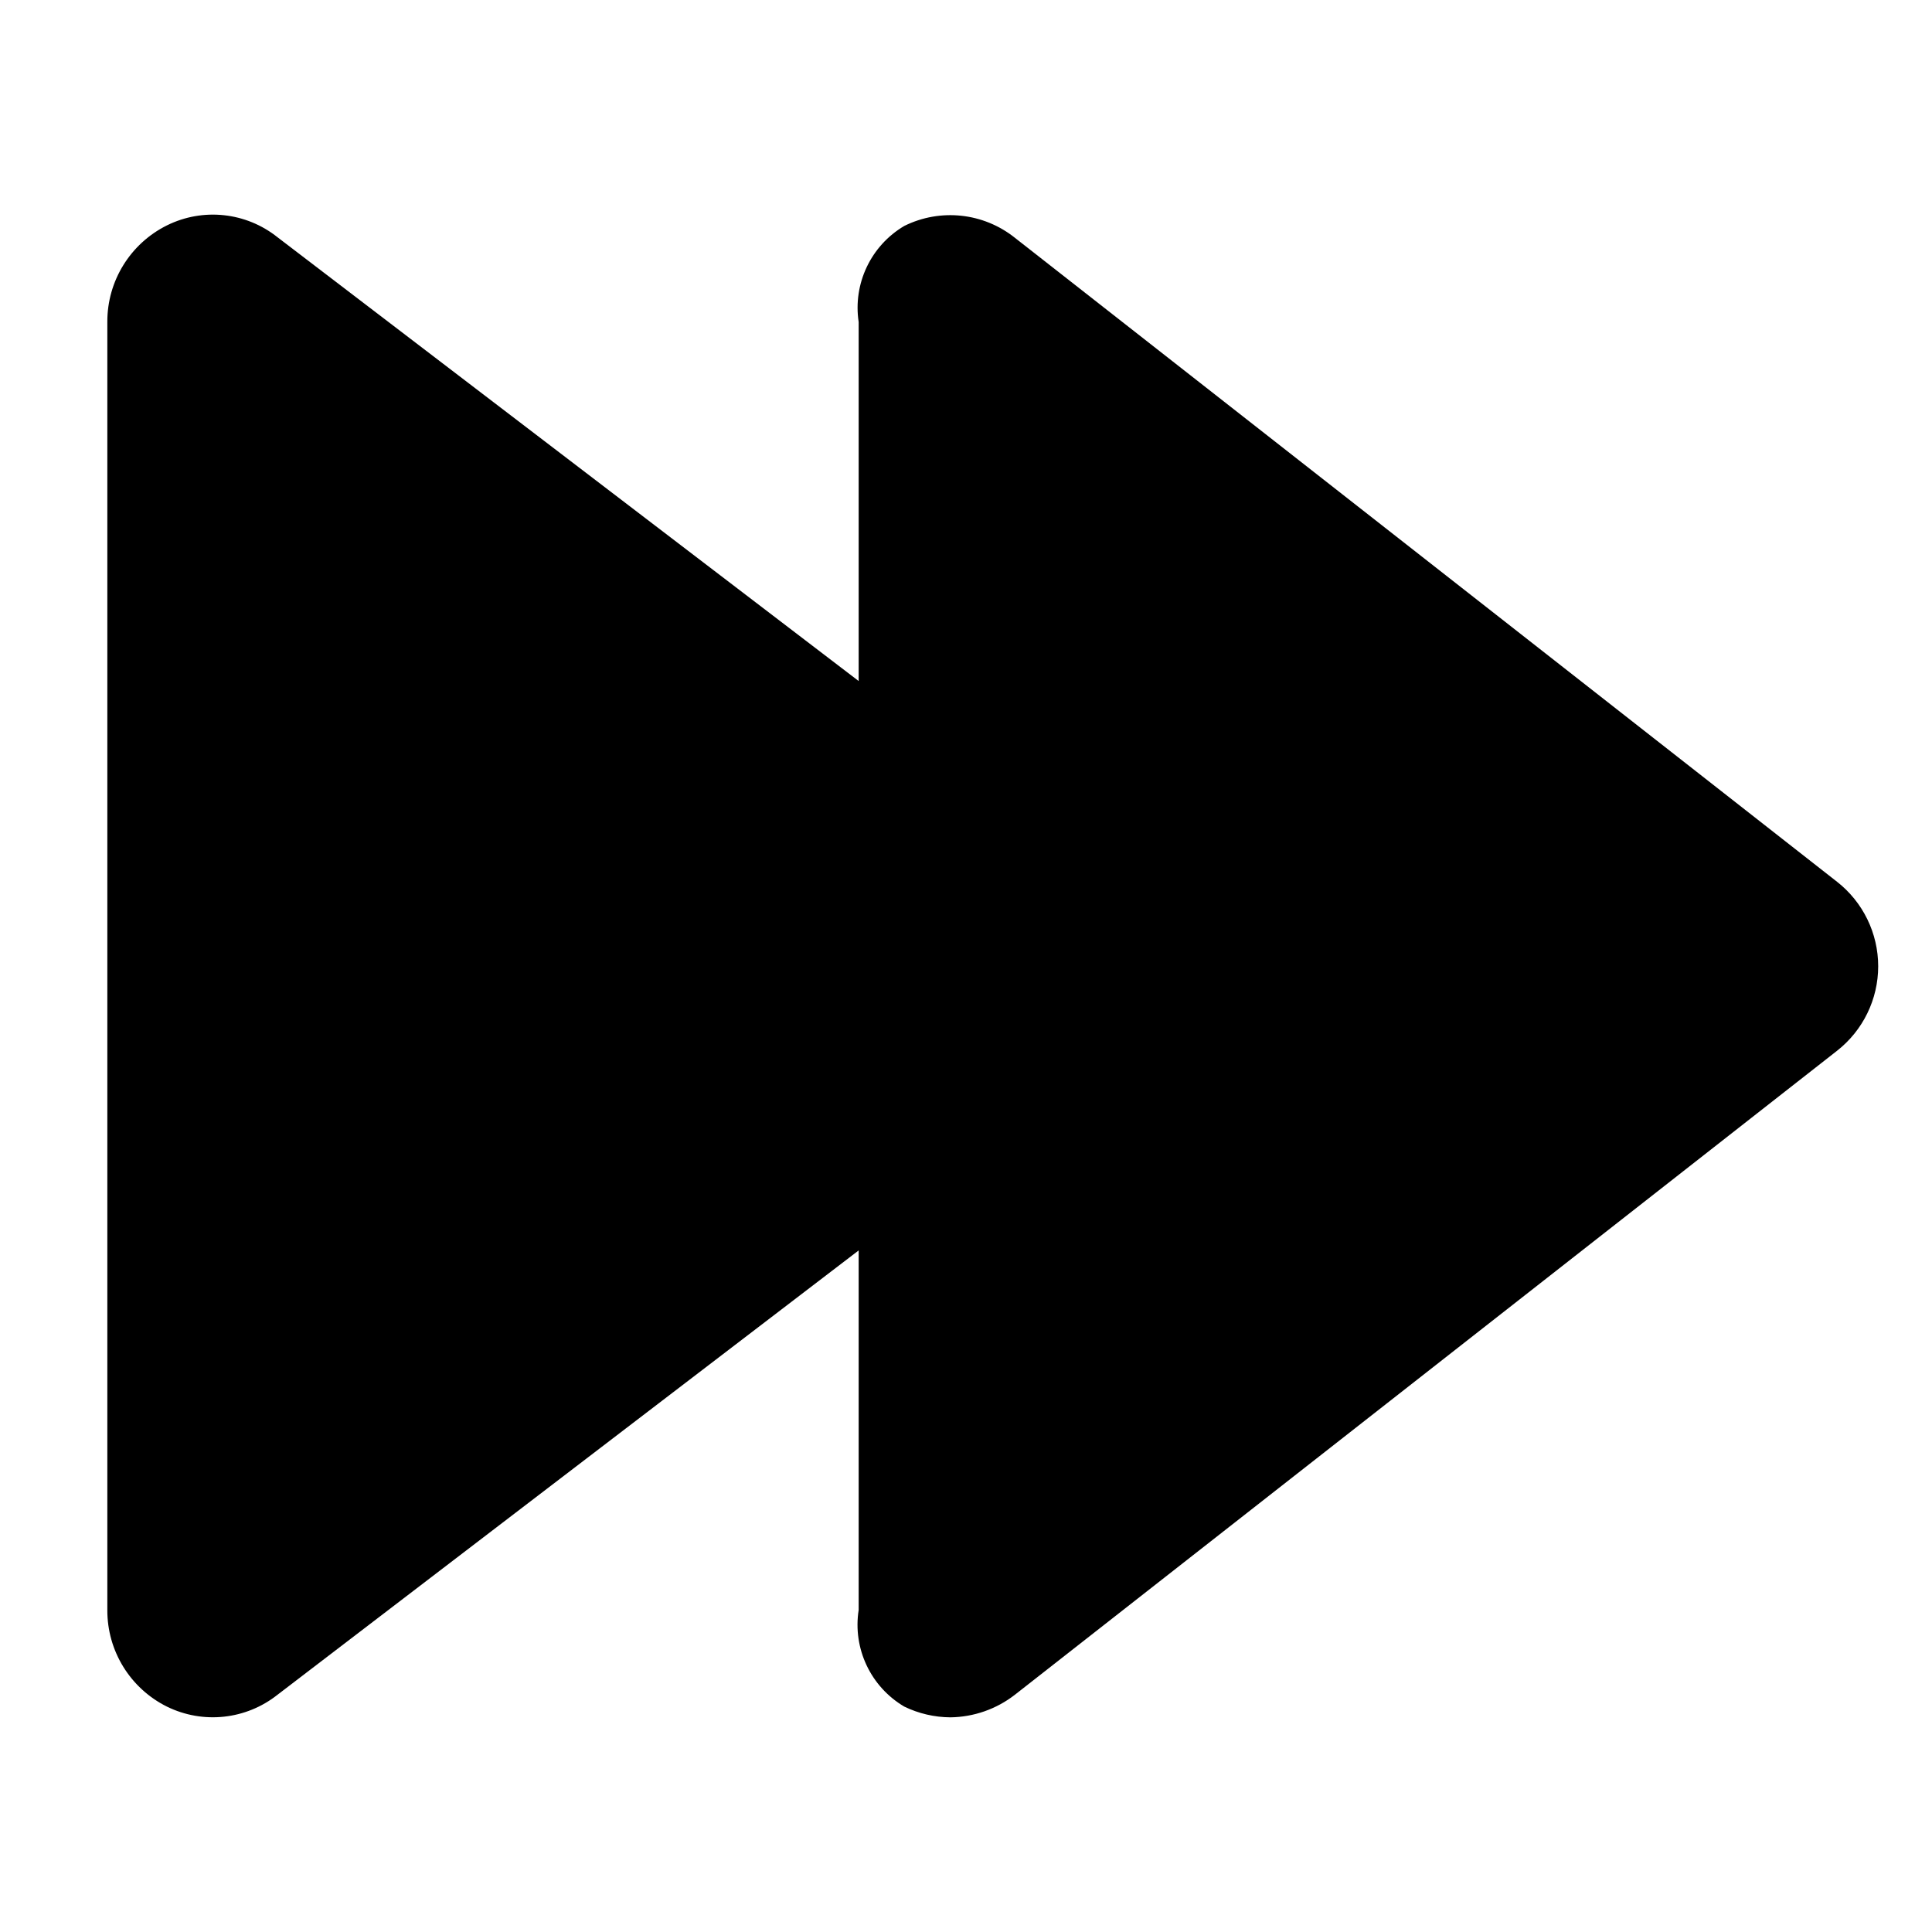
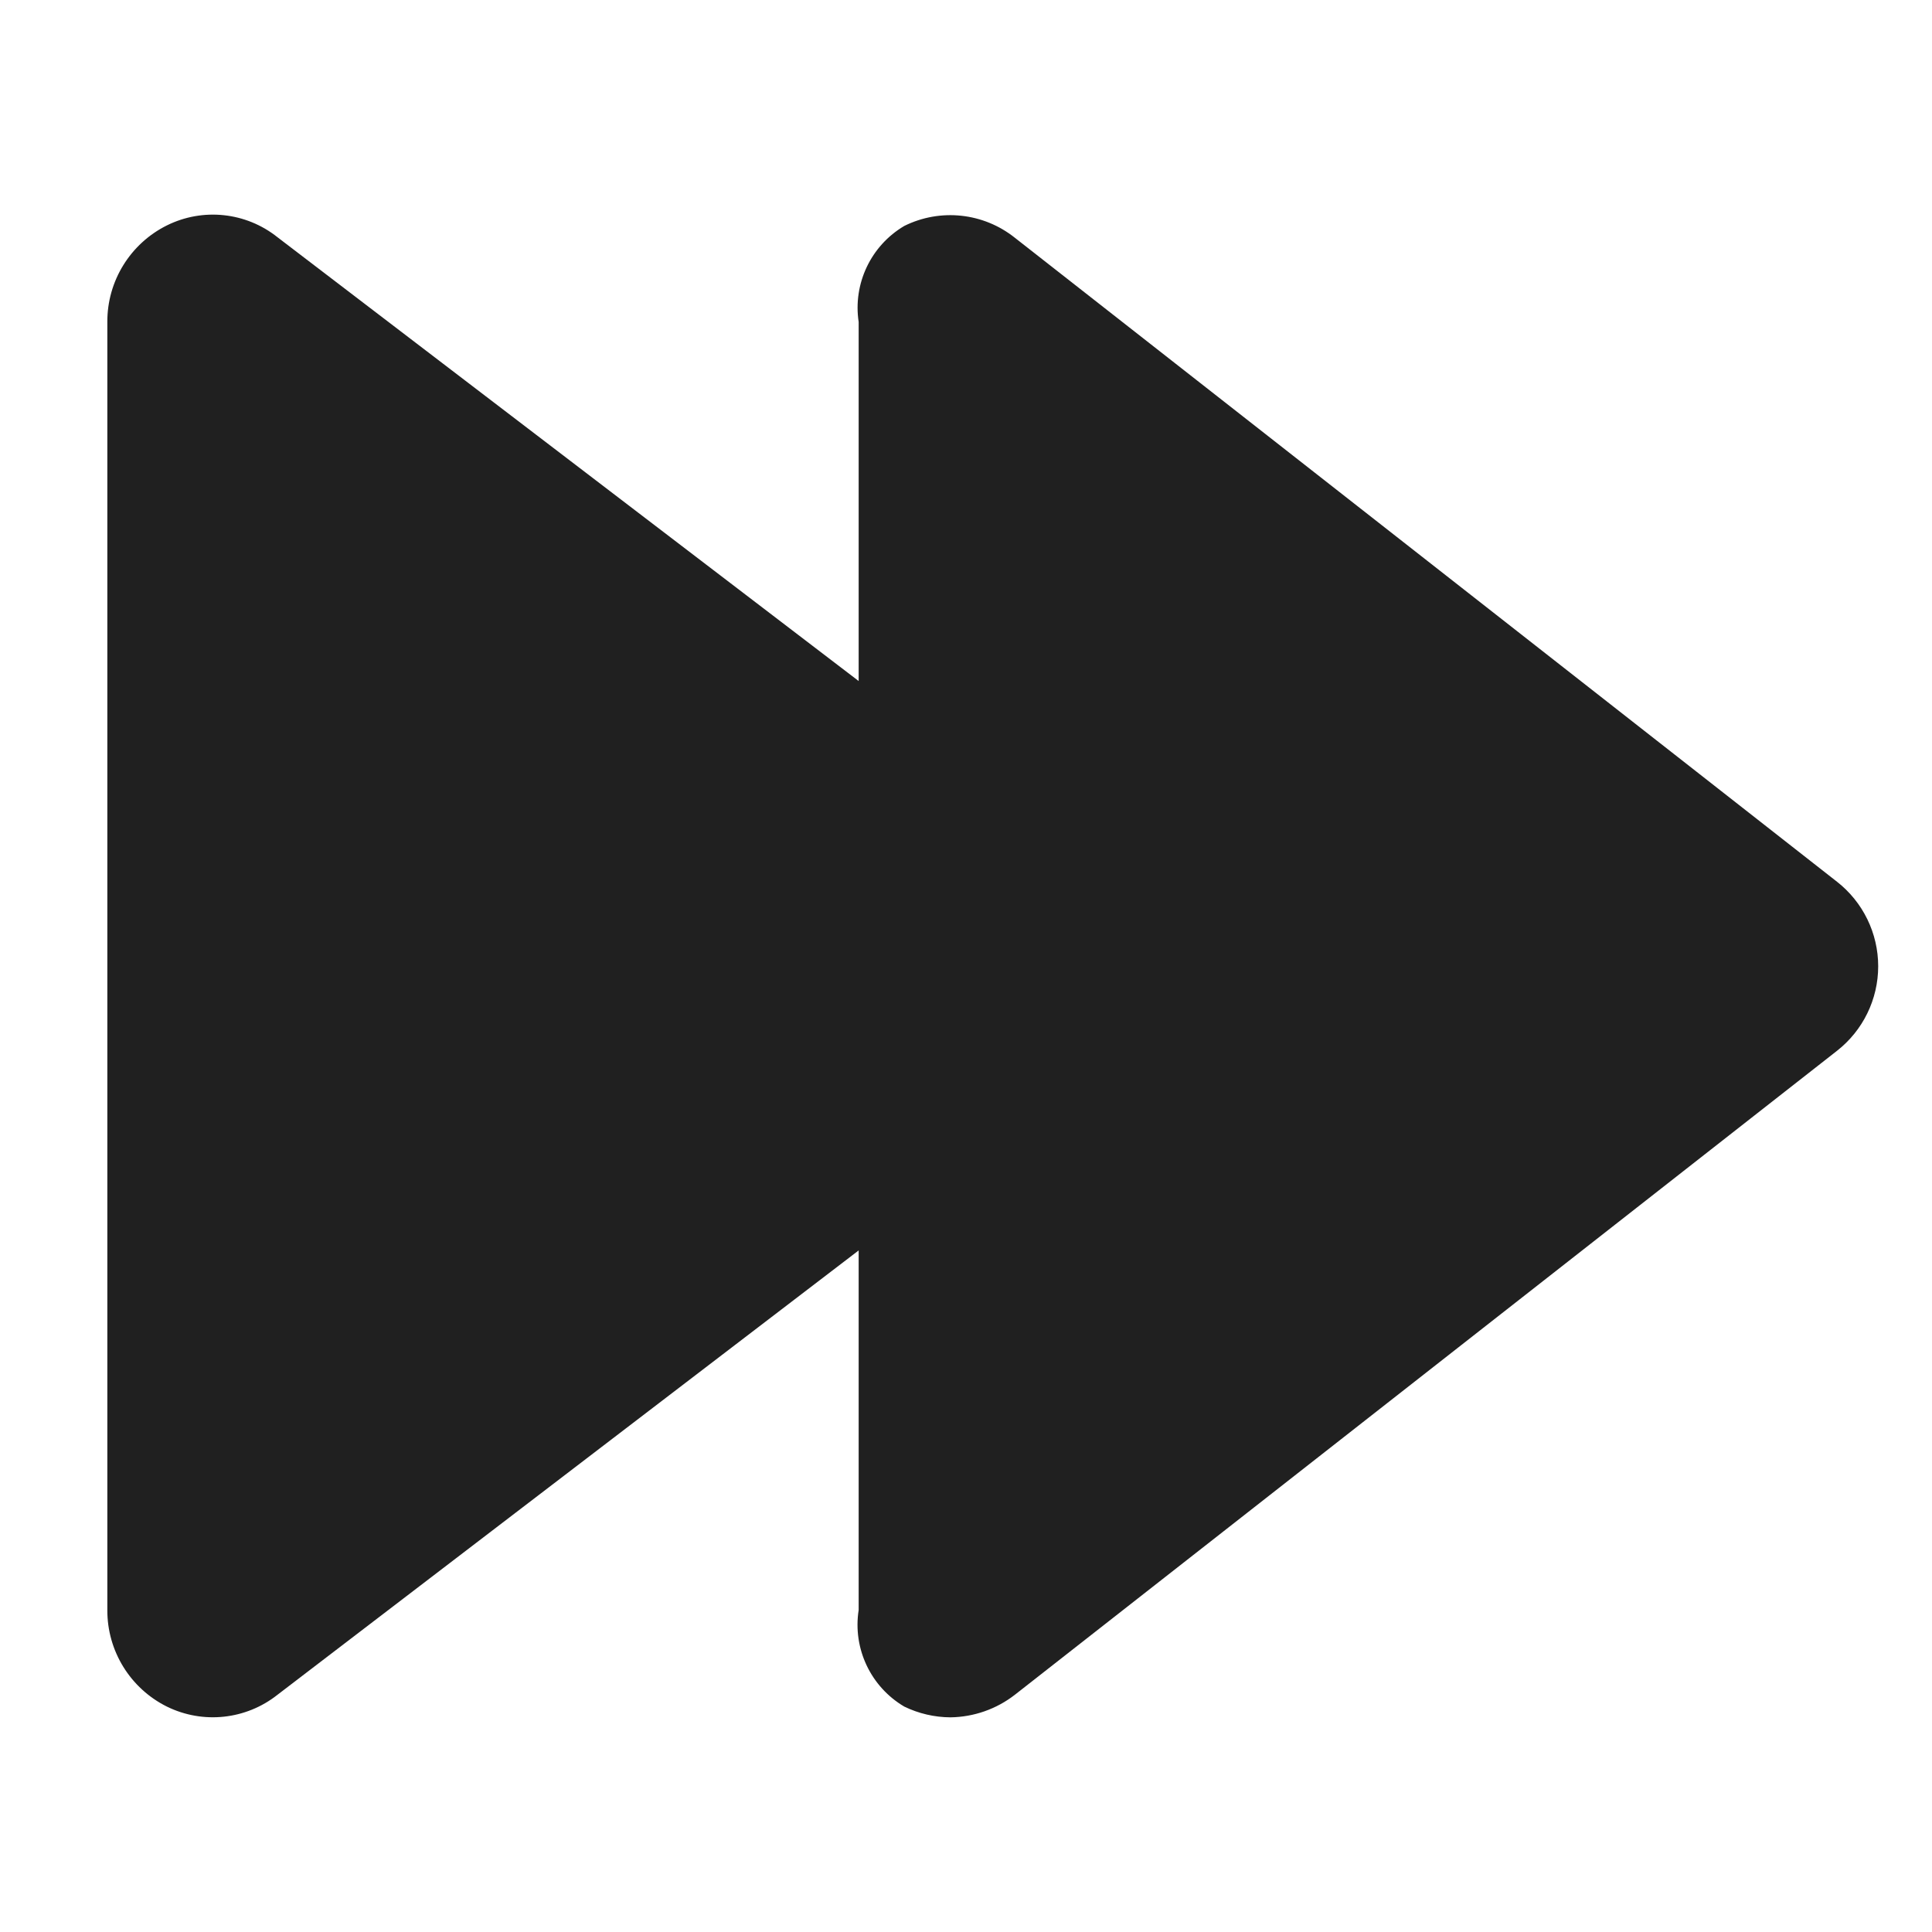
- <svg xmlns="http://www.w3.org/2000/svg" version="1.1" width="36" height="36" viewBox="0 0 36 36" preserveAspectRatio="xMidYMid meet">
-   <path class="clr-i-solid clr-i-solid-path-1" d="M17.71,32a2,2,0,0,1-.86-.2A1.77,1.77,0,0,1,16,30v-6.7L5.17,31.58a1.94,1.94,0,0,1-2.06.22A2,2,0,0,1,2,30V6A2,2,0,0,1,3.11,4.2a1.93,1.93,0,0,1,2.06.22L16,12.69V6a1.77,1.77,0,0,1,.85-1.79,1.93,1.93,0,0,1,2.06.22l15.32,12a2,2,0,0,1,0,3.15l-15.32,12A2,2,0,0,1,17.71,32Z" />
-   <rect x="0" y="0" width="36" height="36" fill-opacity="0" />
+ <svg xmlns="http://www.w3.org/2000/svg" version="1.1" width="36" height="36" viewBox="0 0 36 36" preserveAspectRatio="xMidYMid meet" id="svg8">
+   <defs id="defs12" />
+   <path class="clr-i-solid clr-i-solid-path-1" d="M17.71,32a2,2,0,0,1-.86-.2A1.77,1.77,0,0,1,16,30v-6.7L5.17,31.58a1.94,1.94,0,0,1-2.06.22A2,2,0,0,1,2,30V6A2,2,0,0,1,3.11,4.2a1.93,1.93,0,0,1,2.06.22L16,12.69V6a1.77,1.77,0,0,1,.85-1.79,1.93,1.93,0,0,1,2.06.22l15.32,12a2,2,0,0,1,0,3.15l-15.32,12A2,2,0,0,1,17.71,32Z" id="path4" style="fill:#202020" />
+   <rect x="0" y="0" width="36" height="36" fill-opacity="0" id="rect6" />
</svg>
